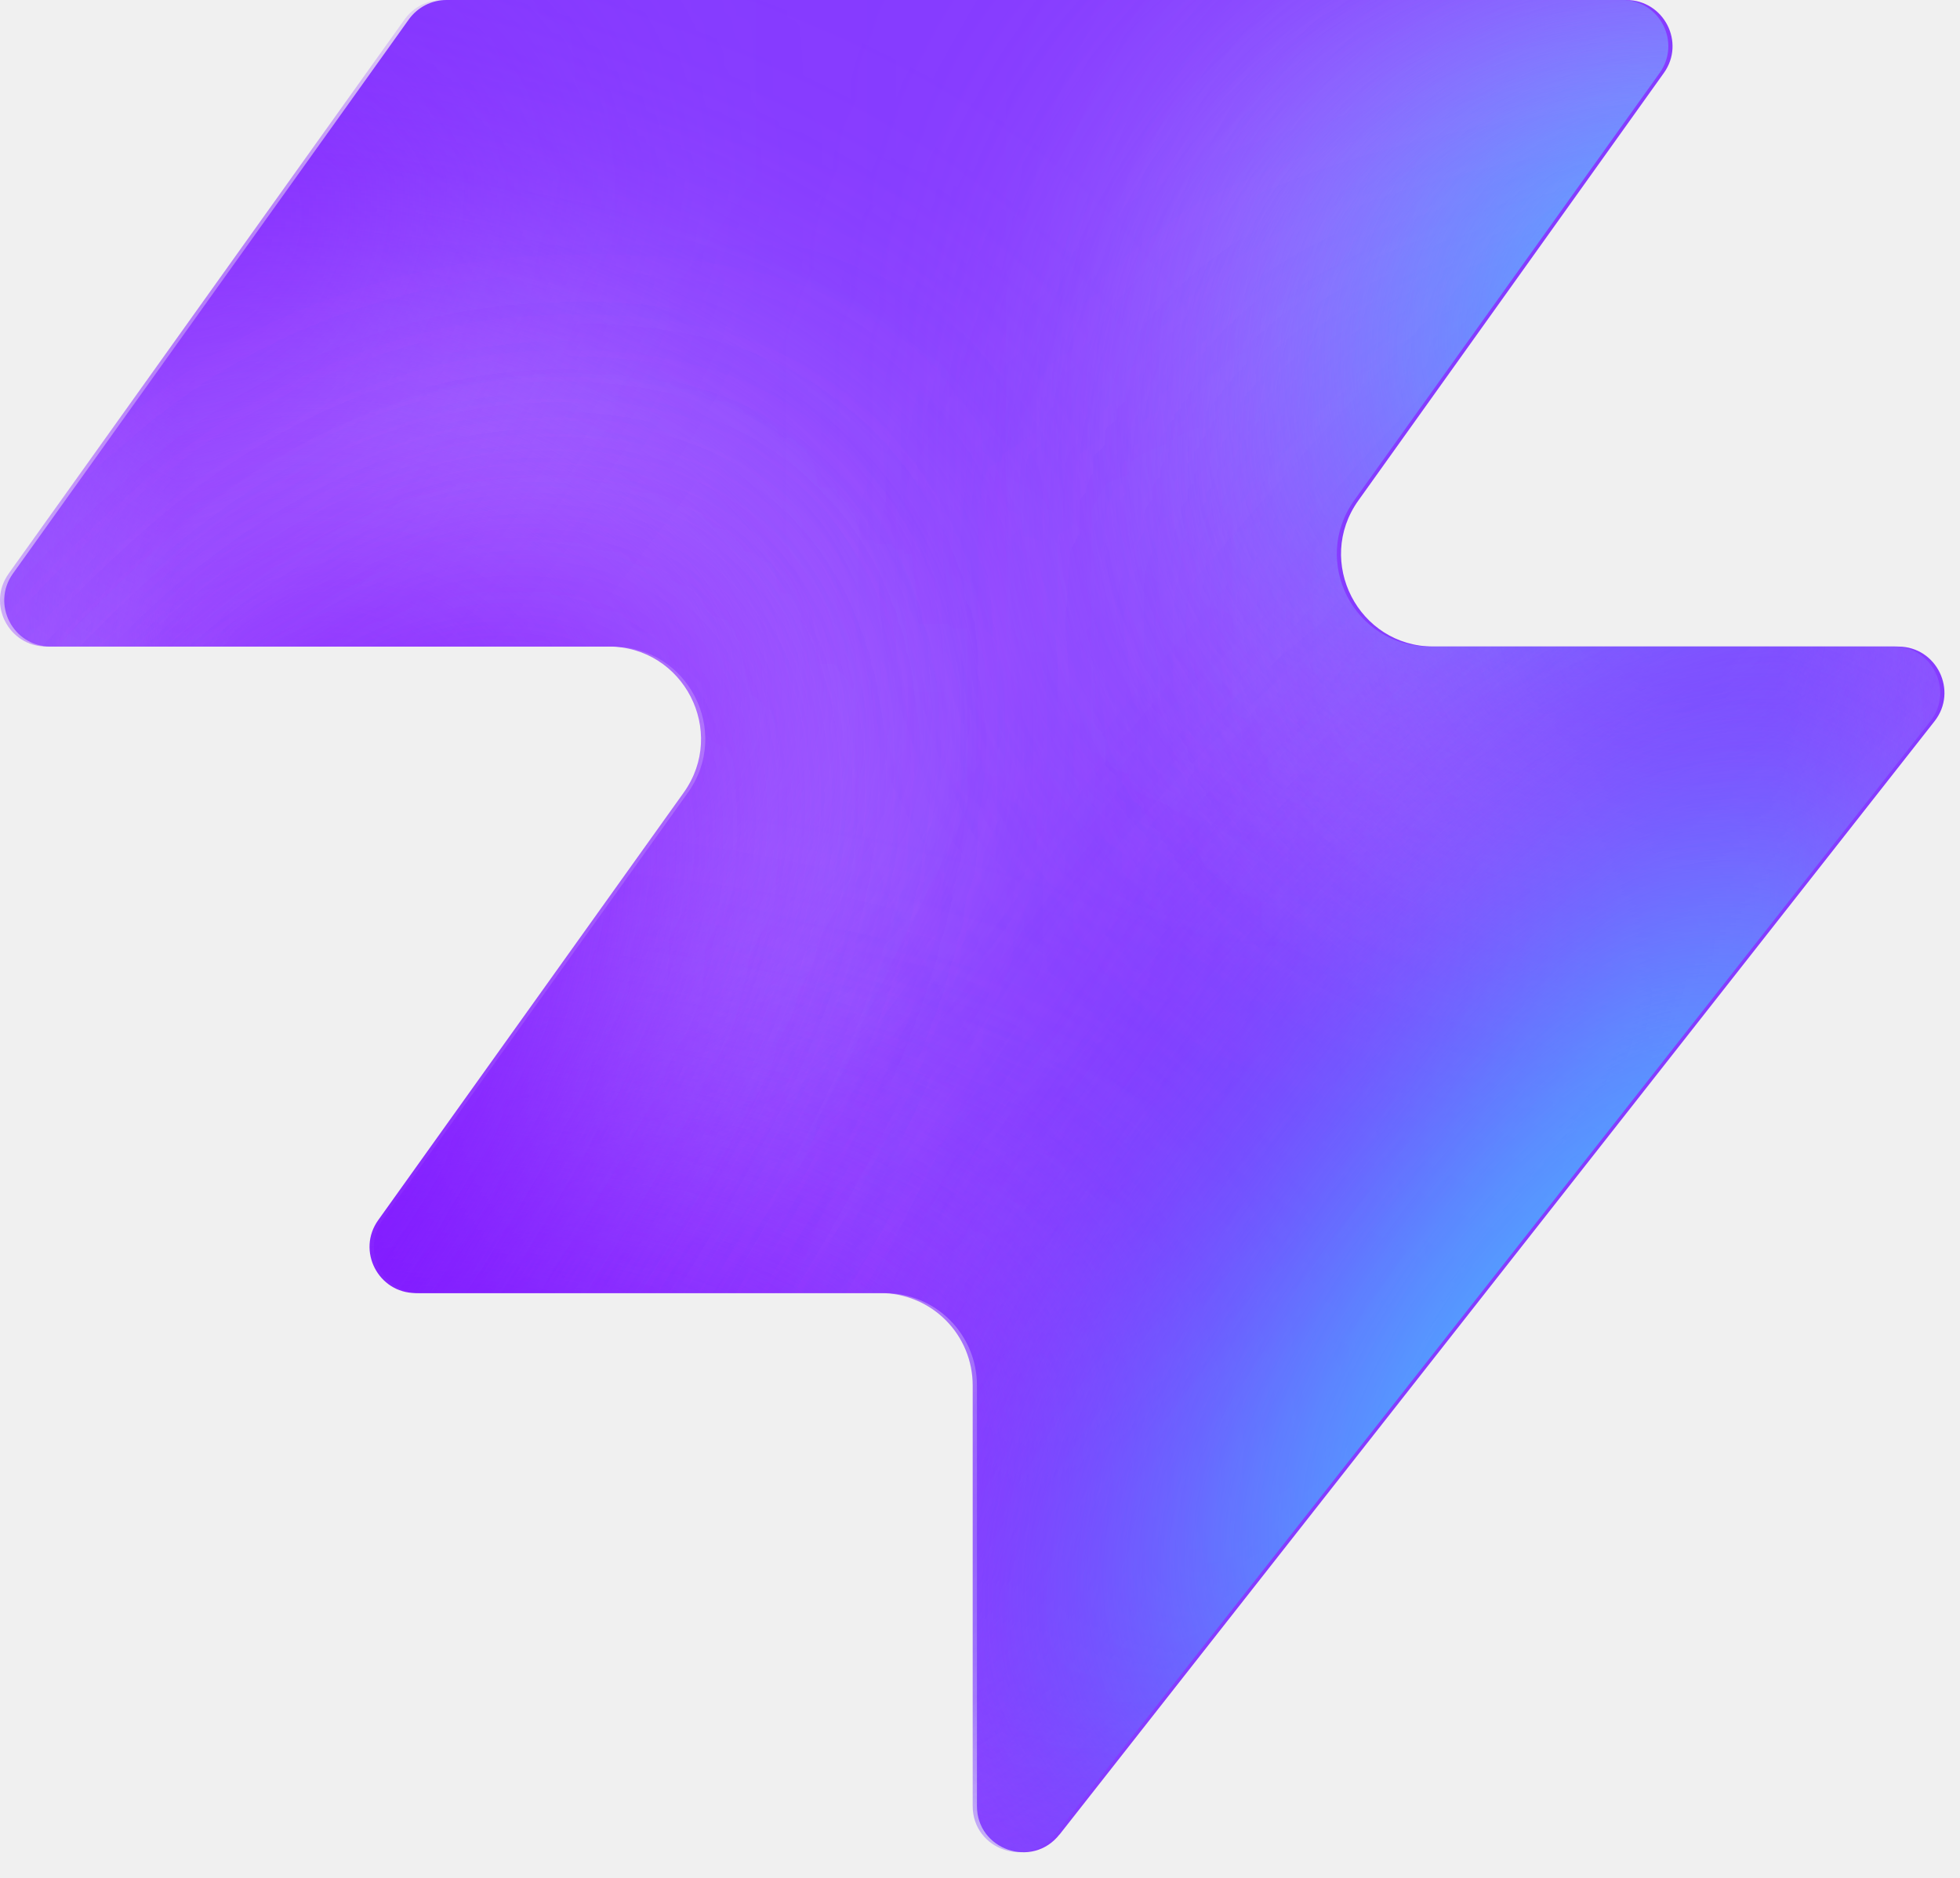
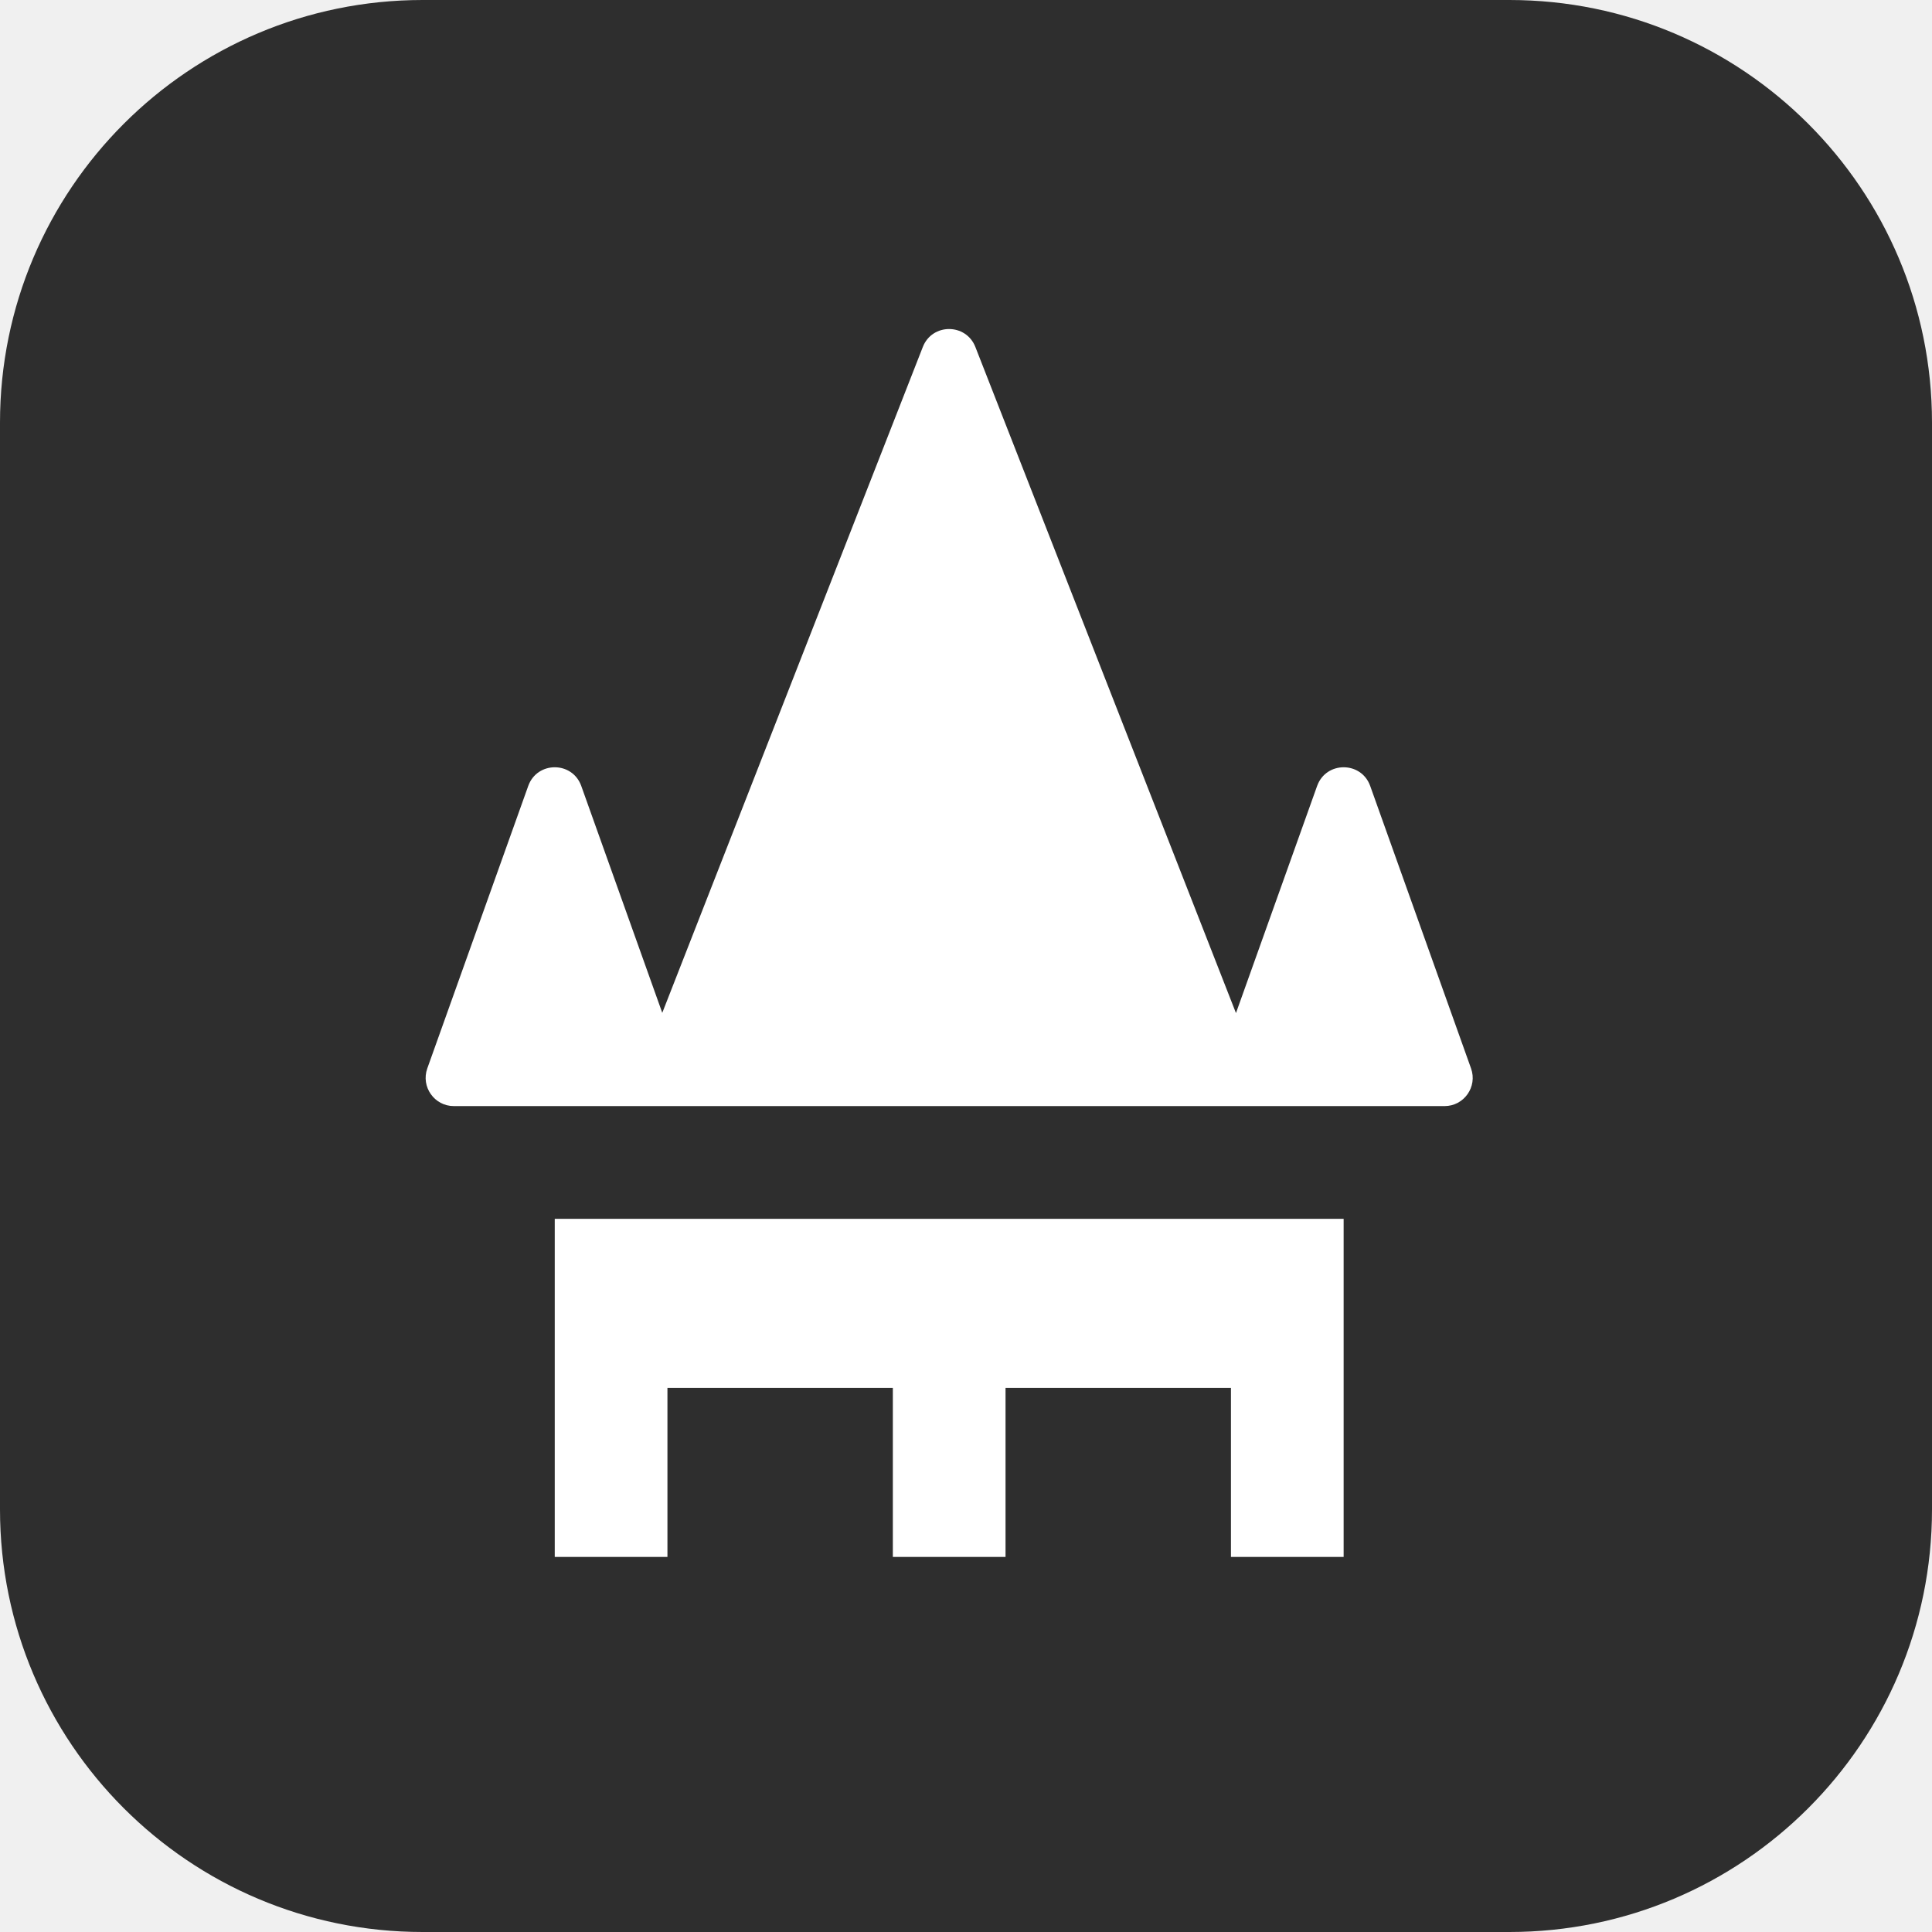
- <svg xmlns="http://www.w3.org/2000/svg" width="48" height="46" fill="none" viewBox="0 0 48 46">
-   <path fill="#863bff" d="M25.946 44.938c-.664.845-2.021.375-2.021-.698V33.937a2.26 2.26 0 0 0-2.262-2.262H10.287c-.92 0-1.456-1.04-.92-1.788l7.48-10.471c1.07-1.497 0-3.578-1.842-3.578H1.237c-.92 0-1.456-1.04-.92-1.788L10.013.474c.214-.297.556-.474.92-.474h28.894c.92 0 1.456 1.04.92 1.788l-7.48 10.471c-1.07 1.498 0 3.579 1.842 3.579h11.377c.943 0 1.473 1.088.89 1.83L25.947 44.94z" style="fill:#863bff;fill:color(display-p3 .525 .23 1);fill-opacity:1" />
-   <mask id="a" width="48" height="46" x="0" y="0" maskUnits="userSpaceOnUse" style="mask-type:alpha">
-     <path fill="#000" d="M25.842 44.938c-.664.844-2.021.375-2.021-.698V33.937a2.26 2.26 0 0 0-2.262-2.262H10.183c-.92 0-1.456-1.04-.92-1.788l7.48-10.471c1.07-1.498 0-3.579-1.842-3.579H1.133c-.92 0-1.456-1.04-.92-1.787L9.91.473c.214-.297.556-.474.92-.474h28.894c.92 0 1.456 1.04.92 1.788l-7.48 10.471c-1.07 1.498 0 3.578 1.842 3.578h11.377c.943 0 1.473 1.088.89 1.832L25.843 44.94z" style="fill:#000;fill-opacity:1" />
-   </mask>
-   <g mask="url(#a)">
-     <g filter="url(#b)">
-       <ellipse cx="5.508" cy="14.704" fill="#ede6ff" rx="5.508" ry="14.704" style="fill:#ede6ff;fill:color(display-p3 .927 .903 1);fill-opacity:1" transform="matrix(.00324 1 1 -.00324 -4.47 31.516)" />
-     </g>
-     <g filter="url(#c)">
-       <ellipse cx="10.399" cy="29.851" fill="#ede6ff" rx="10.399" ry="29.851" style="fill:#ede6ff;fill:color(display-p3 .927 .903 1);fill-opacity:1" transform="matrix(.00324 1 1 -.00324 -39.328 7.883)" />
-     </g>
-     <g filter="url(#d)">
-       <ellipse cx="5.508" cy="30.487" fill="#7e14ff" rx="5.508" ry="30.487" style="fill:#7e14ff;fill:color(display-p3 .492 .077 1);fill-opacity:1" transform="rotate(89.814 -25.913 -14.639)scale(1 -1)" />
-     </g>
-     <g filter="url(#e)">
-       <ellipse cx="5.508" cy="30.599" fill="#7e14ff" rx="5.508" ry="30.599" style="fill:#7e14ff;fill:color(display-p3 .492 .077 1);fill-opacity:1" transform="rotate(89.814 -32.644 -3.334)scale(1 -1)" />
-     </g>
-     <g filter="url(#f)">
-       <ellipse cx="5.508" cy="30.599" fill="#7e14ff" rx="5.508" ry="30.599" style="fill:#7e14ff;fill:color(display-p3 .492 .077 1);fill-opacity:1" transform="matrix(.00324 1 1 -.00324 -34.34 30.47)" />
-     </g>
-     <g filter="url(#g)">
-       <ellipse cx="14.072" cy="22.078" fill="#ede6ff" rx="14.072" ry="22.078" style="fill:#ede6ff;fill:color(display-p3 .927 .903 1);fill-opacity:1" transform="rotate(93.35 24.506 48.493)scale(-1 1)" />
-     </g>
-     <g filter="url(#h)">
-       <ellipse cx="3.47" cy="21.501" fill="#7e14ff" rx="3.47" ry="21.501" style="fill:#7e14ff;fill:color(display-p3 .492 .077 1);fill-opacity:1" transform="rotate(89.009 28.708 47.59)scale(-1 1)" />
-     </g>
-     <g filter="url(#i)">
-       <ellipse cx="3.47" cy="21.501" fill="#7e14ff" rx="3.47" ry="21.501" style="fill:#7e14ff;fill:color(display-p3 .492 .077 1);fill-opacity:1" transform="rotate(89.009 28.708 47.59)scale(-1 1)" />
-     </g>
-     <g filter="url(#j)">
-       <ellipse cx=".387" cy="8.972" fill="#7e14ff" rx="4.407" ry="29.108" style="fill:#7e14ff;fill:color(display-p3 .492 .077 1);fill-opacity:1" transform="rotate(39.51 .387 8.972)" />
-     </g>
-     <g filter="url(#k)">
-       <ellipse cx="47.523" cy="-6.092" fill="#7e14ff" rx="4.407" ry="29.108" style="fill:#7e14ff;fill:color(display-p3 .492 .077 1);fill-opacity:1" transform="rotate(37.892 47.523 -6.092)" />
-     </g>
-     <g filter="url(#l)">
-       <ellipse cx="41.412" cy="6.333" fill="#47bfff" rx="5.971" ry="9.665" style="fill:#47bfff;fill:color(display-p3 .28 .748 1);fill-opacity:1" transform="rotate(37.892 41.412 6.333)" />
-     </g>
-     <g filter="url(#m)">
-       <ellipse cx="-1.879" cy="38.332" fill="#7e14ff" rx="4.407" ry="29.108" style="fill:#7e14ff;fill:color(display-p3 .492 .077 1);fill-opacity:1" transform="rotate(37.892 -1.88 38.332)" />
-     </g>
-     <g filter="url(#n)">
-       <ellipse cx="-1.879" cy="38.332" fill="#7e14ff" rx="4.407" ry="29.108" style="fill:#7e14ff;fill:color(display-p3 .492 .077 1);fill-opacity:1" transform="rotate(37.892 -1.88 38.332)" />
-     </g>
-     <g filter="url(#o)">
-       <ellipse cx="35.651" cy="29.907" fill="#7e14ff" rx="4.407" ry="29.108" style="fill:#7e14ff;fill:color(display-p3 .492 .077 1);fill-opacity:1" transform="rotate(37.892 35.651 29.907)" />
-     </g>
-     <g filter="url(#p)">
-       <ellipse cx="38.418" cy="32.4" fill="#47bfff" rx="5.971" ry="15.297" style="fill:#47bfff;fill:color(display-p3 .28 .748 1);fill-opacity:1" transform="rotate(37.892 38.418 32.4)" />
-     </g>
+ <svg xmlns="http://www.w3.org/2000/svg" width="64" height="64" viewBox="0 0 64 64" fill="none">
+   <rect width="64" height="64" rx="14" fill="#2e2e2e" />
+   <g transform="translate(4.5 4.5) scale(1.6)" fill="white">
+     <path d="M25.006 29.422H22.673V25.922H18.006V29.422H15.673V25.922H11.006V29.422H8.673V22.422H25.006V29.422Z" />
+     <path d="M16.294 4.37C16.488 3.876 17.187 3.877 17.381 4.37L22.777 18.162L24.457 13.46C24.642 12.944 25.371 12.944 25.556 13.46L27.644 19.308C27.78 19.688 27.498 20.088 27.095 20.088C20.258 20.088 13.421 20.088 6.584 20.088C6.181 20.088 5.899 19.688 6.034 19.308L8.124 13.46C8.308 12.944 9.038 12.944 9.222 13.46L10.899 18.157L16.294 4.37Z" />
  </g>
-   <defs>
-     <filter id="b" width="60.045" height="41.654" x="-19.77" y="16.149" color-interpolation-filters="sRGB" filterUnits="userSpaceOnUse">
-       <feFlood flood-opacity="0" result="BackgroundImageFix" />
-       <feBlend in="SourceGraphic" in2="BackgroundImageFix" result="shape" />
-       <feGaussianBlur result="effect1_foregroundBlur_2002_17158" stdDeviation="7.659" />
-     </filter>
-     <filter id="c" width="90.34" height="51.437" x="-54.613" y="-7.533" color-interpolation-filters="sRGB" filterUnits="userSpaceOnUse">
-       <feFlood flood-opacity="0" result="BackgroundImageFix" />
-       <feBlend in="SourceGraphic" in2="BackgroundImageFix" result="shape" />
-       <feGaussianBlur result="effect1_foregroundBlur_2002_17158" stdDeviation="7.659" />
-     </filter>
-     <filter id="d" width="79.355" height="29.4" x="-49.64" y="2.03" color-interpolation-filters="sRGB" filterUnits="userSpaceOnUse">
-       <feFlood flood-opacity="0" result="BackgroundImageFix" />
-       <feBlend in="SourceGraphic" in2="BackgroundImageFix" result="shape" />
-       <feGaussianBlur result="effect1_foregroundBlur_2002_17158" stdDeviation="4.596" />
-     </filter>
-     <filter id="e" width="79.579" height="29.4" x="-45.045" y="20.029" color-interpolation-filters="sRGB" filterUnits="userSpaceOnUse">
-       <feFlood flood-opacity="0" result="BackgroundImageFix" />
-       <feBlend in="SourceGraphic" in2="BackgroundImageFix" result="shape" />
-       <feGaussianBlur result="effect1_foregroundBlur_2002_17158" stdDeviation="4.596" />
-     </filter>
-     <filter id="f" width="79.579" height="29.4" x="-43.513" y="21.178" color-interpolation-filters="sRGB" filterUnits="userSpaceOnUse">
-       <feFlood flood-opacity="0" result="BackgroundImageFix" />
-       <feBlend in="SourceGraphic" in2="BackgroundImageFix" result="shape" />
-       <feGaussianBlur result="effect1_foregroundBlur_2002_17158" stdDeviation="4.596" />
-     </filter>
-     <filter id="g" width="74.749" height="58.852" x="15.756" y="-17.901" color-interpolation-filters="sRGB" filterUnits="userSpaceOnUse">
-       <feFlood flood-opacity="0" result="BackgroundImageFix" />
-       <feBlend in="SourceGraphic" in2="BackgroundImageFix" result="shape" />
-       <feGaussianBlur result="effect1_foregroundBlur_2002_17158" stdDeviation="7.659" />
-     </filter>
-     <filter id="h" width="61.377" height="25.362" x="23.548" y="2.284" color-interpolation-filters="sRGB" filterUnits="userSpaceOnUse">
-       <feFlood flood-opacity="0" result="BackgroundImageFix" />
-       <feBlend in="SourceGraphic" in2="BackgroundImageFix" result="shape" />
-       <feGaussianBlur result="effect1_foregroundBlur_2002_17158" stdDeviation="4.596" />
-     </filter>
-     <filter id="i" width="61.377" height="25.362" x="23.548" y="2.284" color-interpolation-filters="sRGB" filterUnits="userSpaceOnUse">
-       <feFlood flood-opacity="0" result="BackgroundImageFix" />
-       <feBlend in="SourceGraphic" in2="BackgroundImageFix" result="shape" />
-       <feGaussianBlur result="effect1_foregroundBlur_2002_17158" stdDeviation="4.596" />
-     </filter>
-     <filter id="j" width="56.045" height="63.649" x="-27.636" y="-22.853" color-interpolation-filters="sRGB" filterUnits="userSpaceOnUse">
-       <feFlood flood-opacity="0" result="BackgroundImageFix" />
-       <feBlend in="SourceGraphic" in2="BackgroundImageFix" result="shape" />
-       <feGaussianBlur result="effect1_foregroundBlur_2002_17158" stdDeviation="4.596" />
-     </filter>
-     <filter id="k" width="54.814" height="64.646" x="20.116" y="-38.415" color-interpolation-filters="sRGB" filterUnits="userSpaceOnUse">
-       <feFlood flood-opacity="0" result="BackgroundImageFix" />
-       <feBlend in="SourceGraphic" in2="BackgroundImageFix" result="shape" />
-       <feGaussianBlur result="effect1_foregroundBlur_2002_17158" stdDeviation="4.596" />
-     </filter>
-     <filter id="l" width="33.541" height="35.313" x="24.641" y="-11.323" color-interpolation-filters="sRGB" filterUnits="userSpaceOnUse">
-       <feFlood flood-opacity="0" result="BackgroundImageFix" />
-       <feBlend in="SourceGraphic" in2="BackgroundImageFix" result="shape" />
-       <feGaussianBlur result="effect1_foregroundBlur_2002_17158" stdDeviation="4.596" />
-     </filter>
-     <filter id="m" width="54.814" height="64.646" x="-29.286" y="6.009" color-interpolation-filters="sRGB" filterUnits="userSpaceOnUse">
-       <feFlood flood-opacity="0" result="BackgroundImageFix" />
-       <feBlend in="SourceGraphic" in2="BackgroundImageFix" result="shape" />
-       <feGaussianBlur result="effect1_foregroundBlur_2002_17158" stdDeviation="4.596" />
-     </filter>
-     <filter id="n" width="54.814" height="64.646" x="-29.286" y="6.009" color-interpolation-filters="sRGB" filterUnits="userSpaceOnUse">
-       <feFlood flood-opacity="0" result="BackgroundImageFix" />
-       <feBlend in="SourceGraphic" in2="BackgroundImageFix" result="shape" />
-       <feGaussianBlur result="effect1_foregroundBlur_2002_17158" stdDeviation="4.596" />
-     </filter>
-     <filter id="o" width="54.814" height="64.646" x="8.244" y="-2.416" color-interpolation-filters="sRGB" filterUnits="userSpaceOnUse">
-       <feFlood flood-opacity="0" result="BackgroundImageFix" />
-       <feBlend in="SourceGraphic" in2="BackgroundImageFix" result="shape" />
-       <feGaussianBlur result="effect1_foregroundBlur_2002_17158" stdDeviation="4.596" />
-     </filter>
-     <filter id="p" width="39.409" height="43.623" x="18.713" y="10.588" color-interpolation-filters="sRGB" filterUnits="userSpaceOnUse">
-       <feFlood flood-opacity="0" result="BackgroundImageFix" />
-       <feBlend in="SourceGraphic" in2="BackgroundImageFix" result="shape" />
-       <feGaussianBlur result="effect1_foregroundBlur_2002_17158" stdDeviation="4.596" />
-     </filter>
-   </defs>
</svg>
